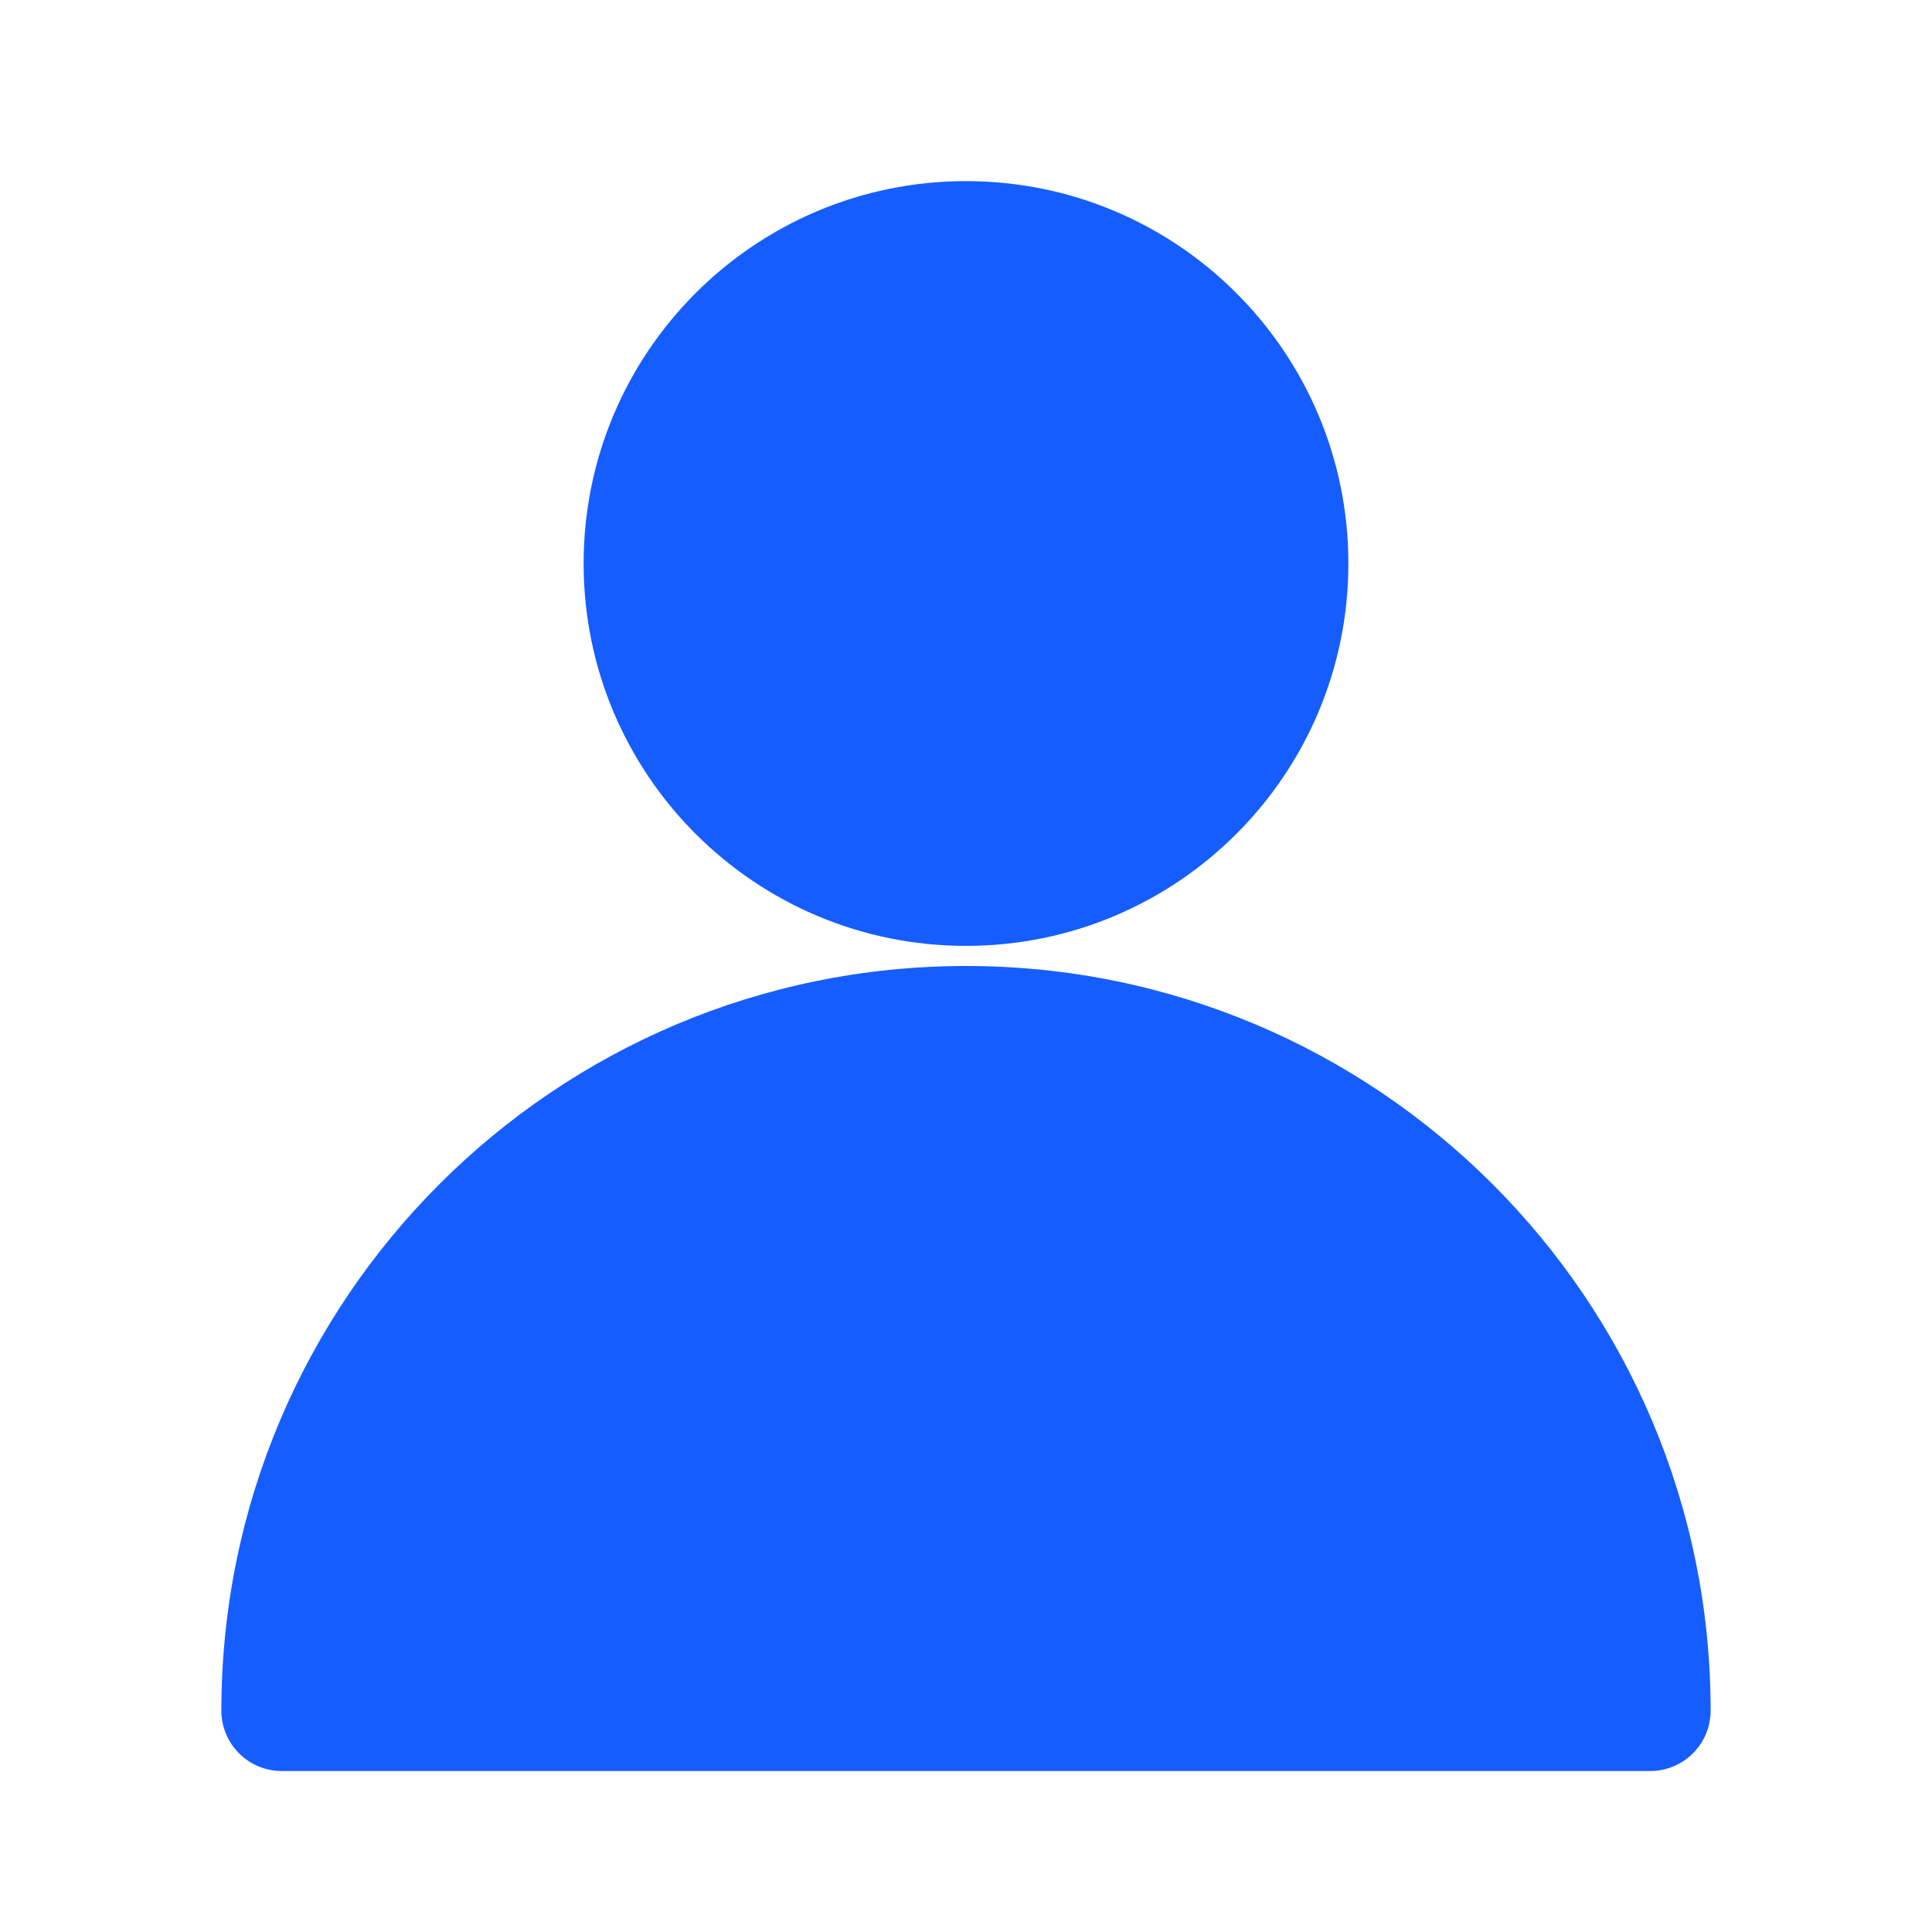
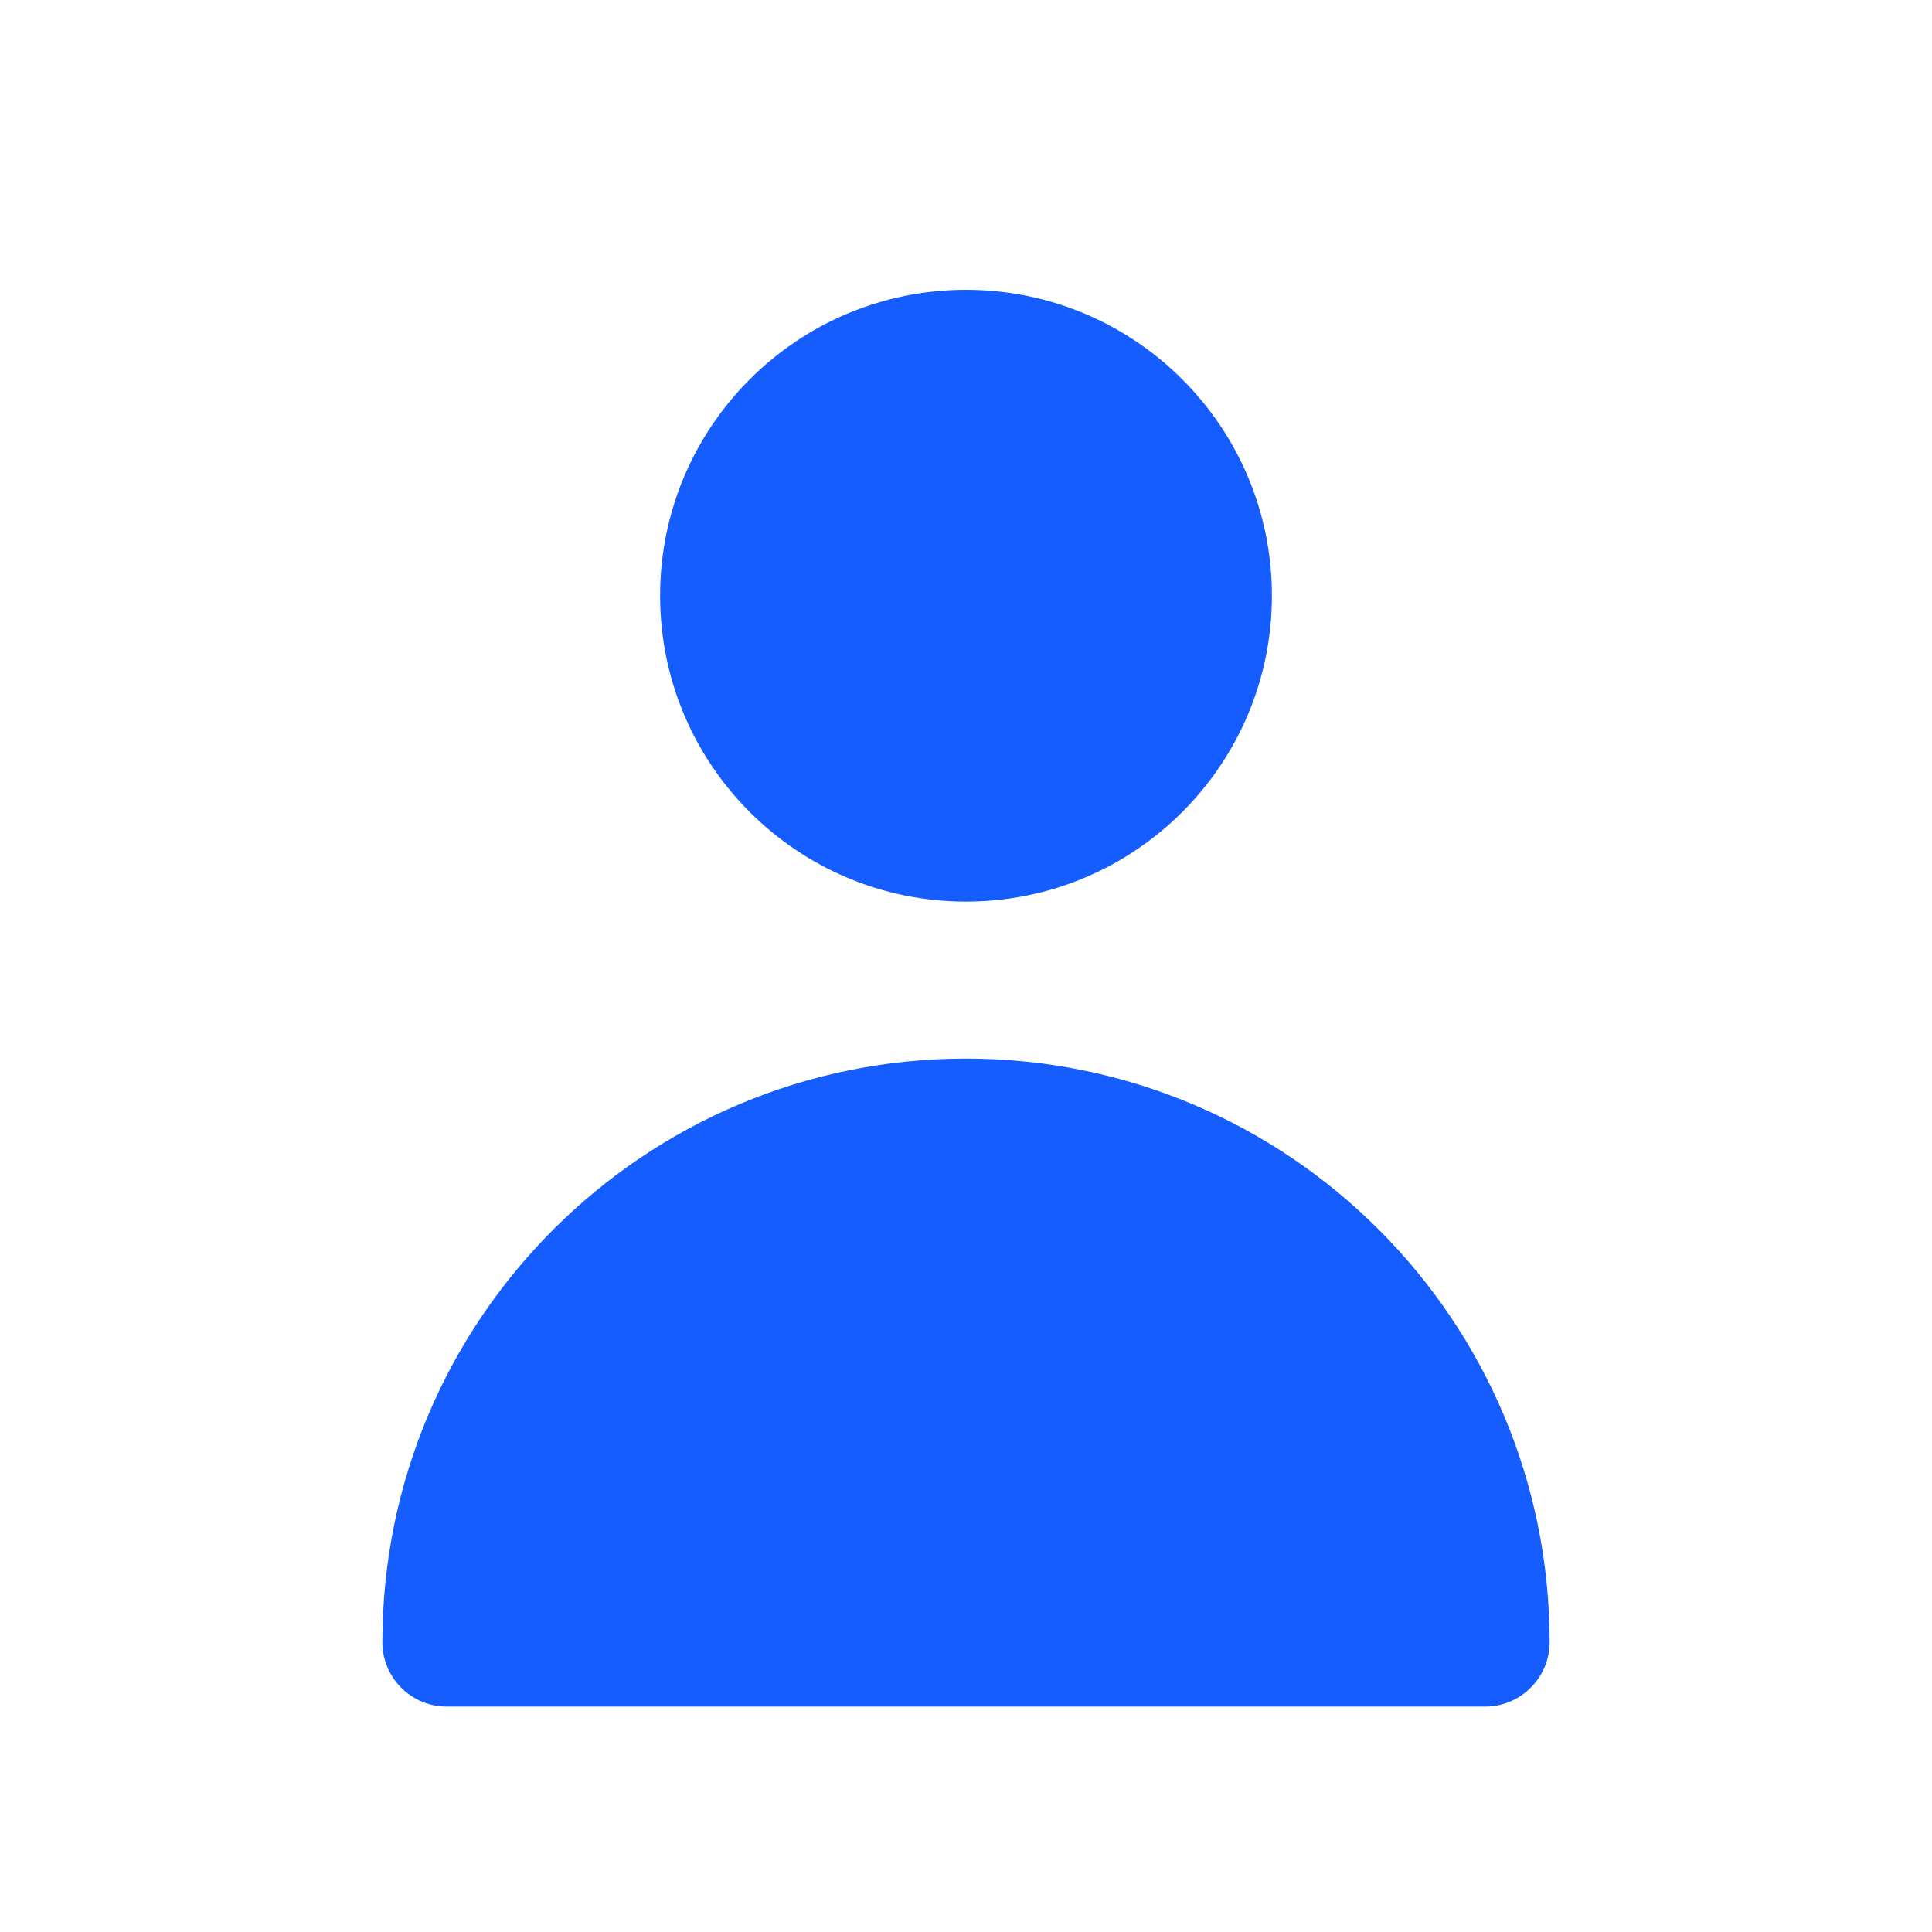
<svg xmlns="http://www.w3.org/2000/svg" viewBox="0 0 24 24" fill="#165DFF">
-   <circle cx="12" cy="7" r="4.75" />
-   <path d="M2.75 21.25a9.25 9.25 0 0 1 18.5 0 .75.75 0 0 1-.75.75h-17a.75.75 0 0 1-.75-.75Z" />
+   <circle cx="12" cy="7.4" r="3.8" />
+   <path d="M4.75 20.4a7.25 7.25 0 0 1 14.5 0c0 .44-.36.8-.8.8H5.55a.8.8 0 0 1-.8-.8Z" />
</svg>
